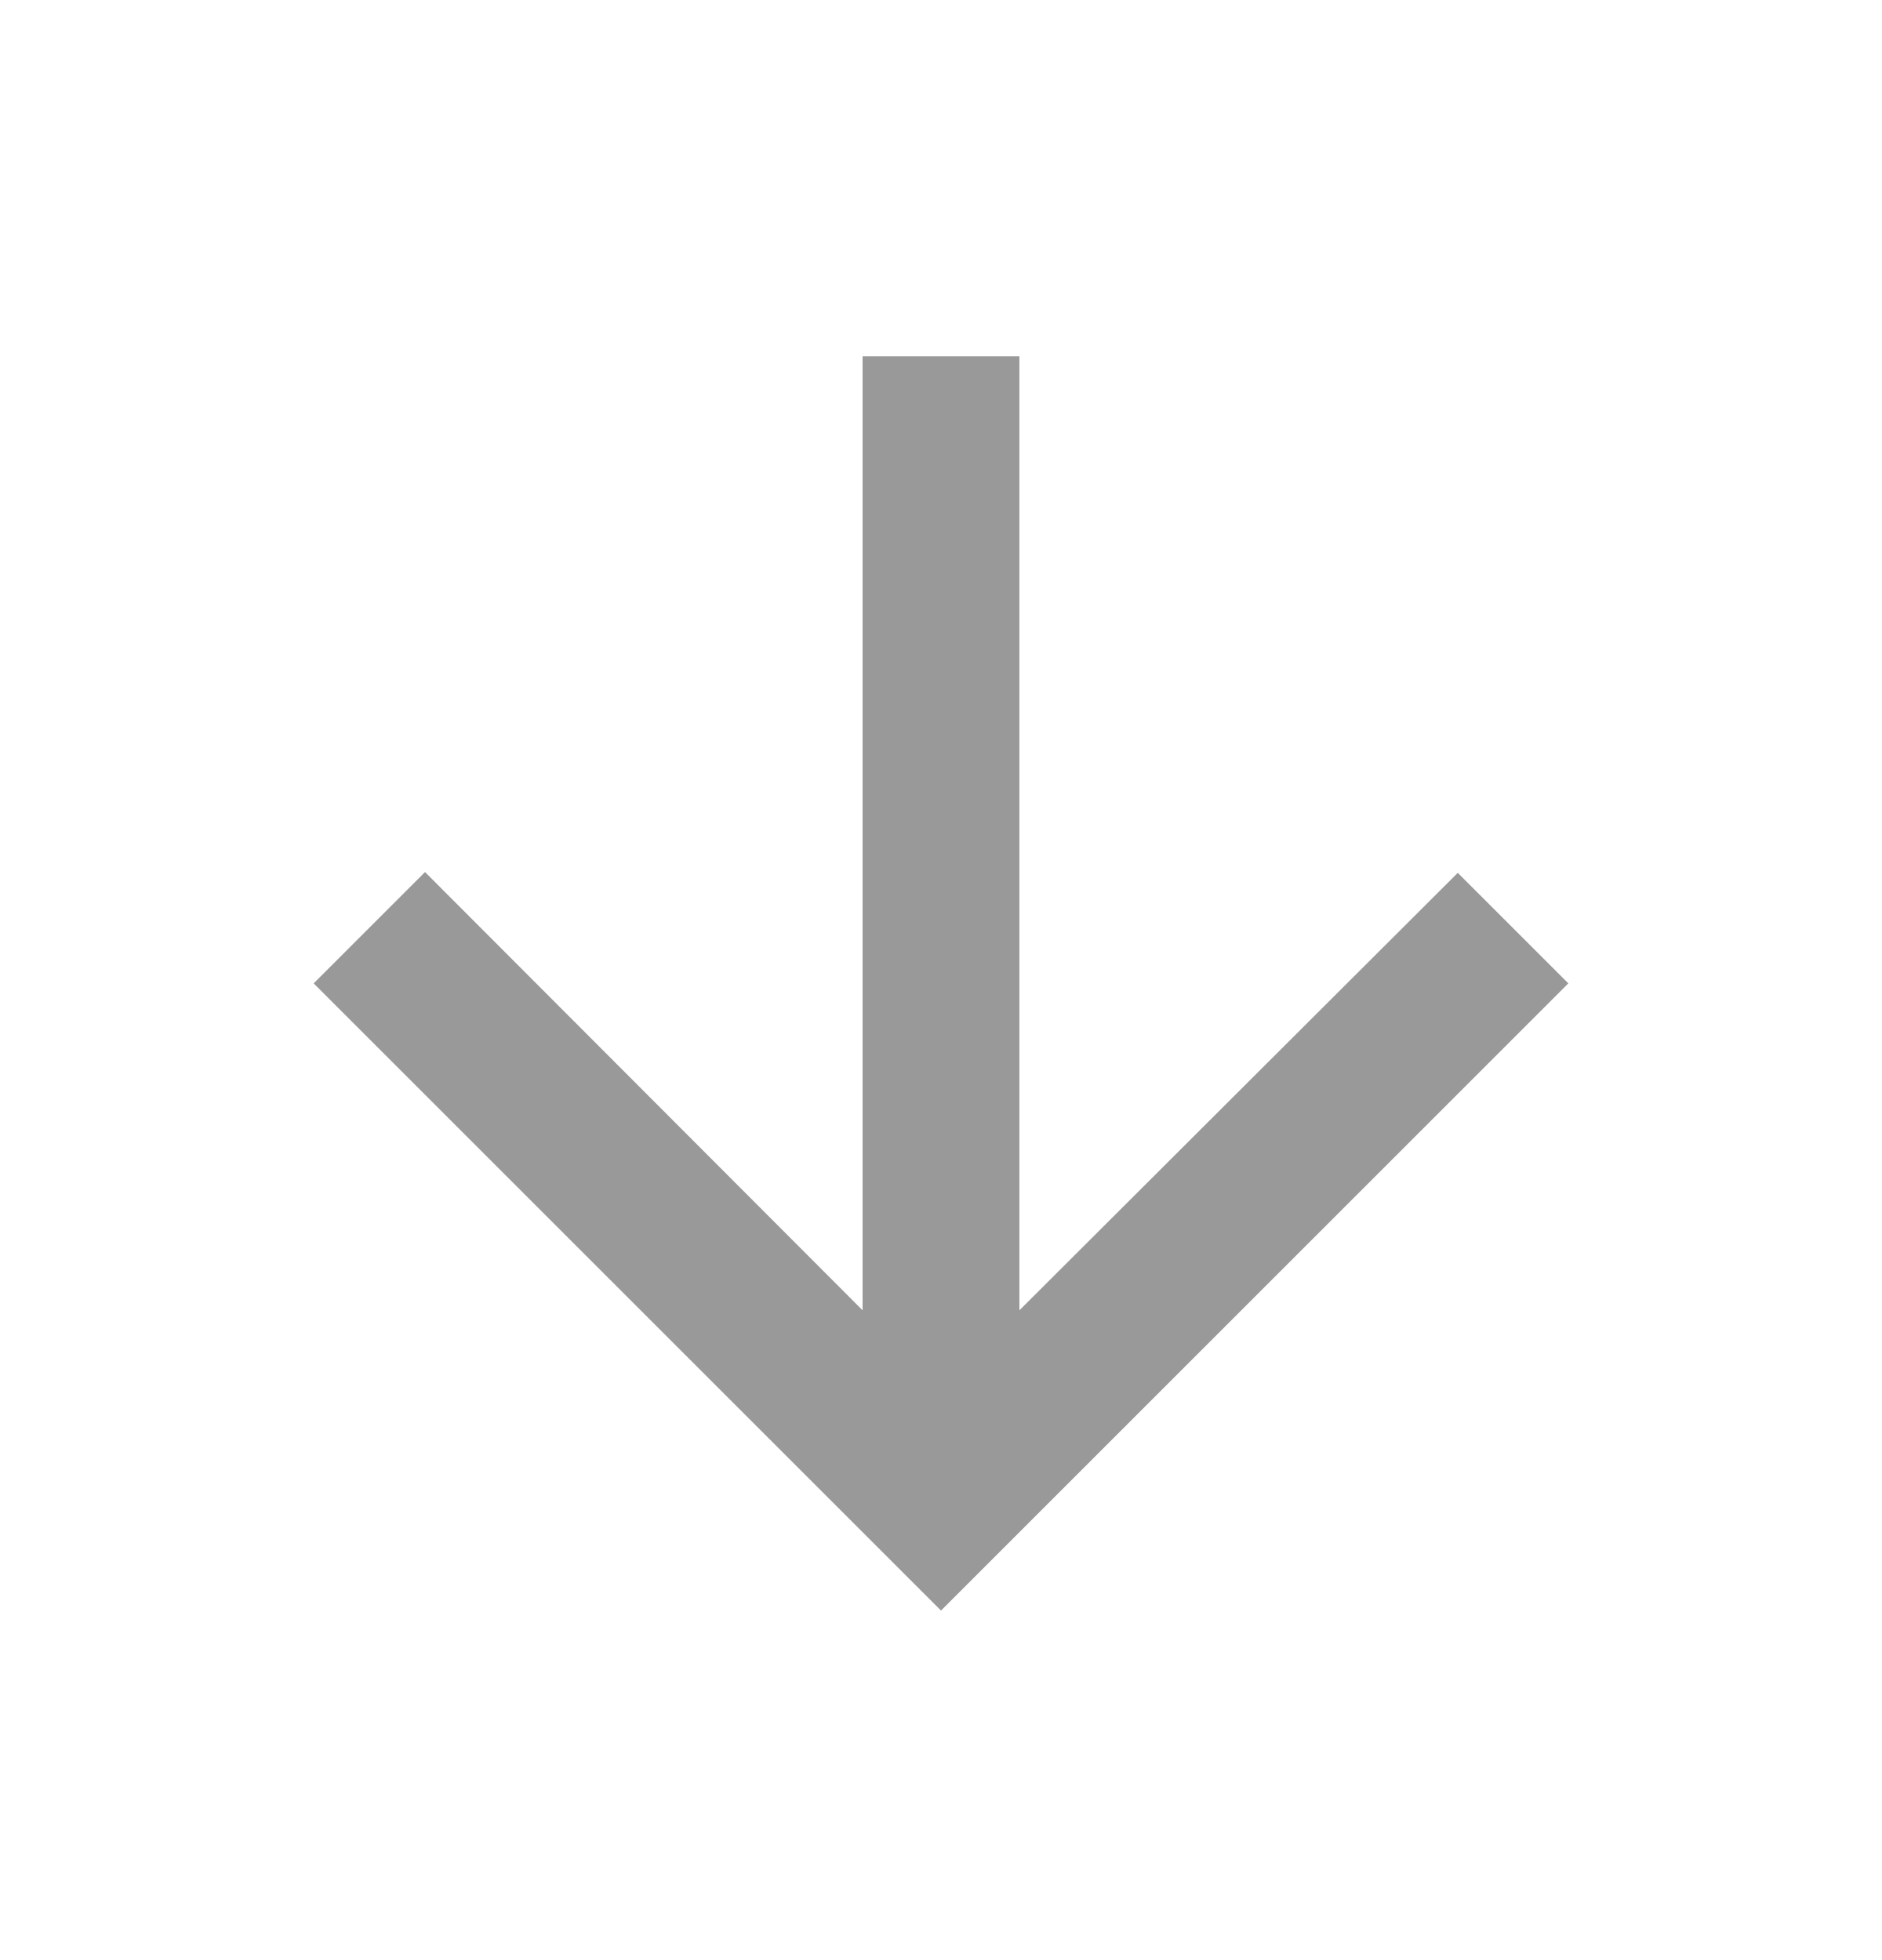
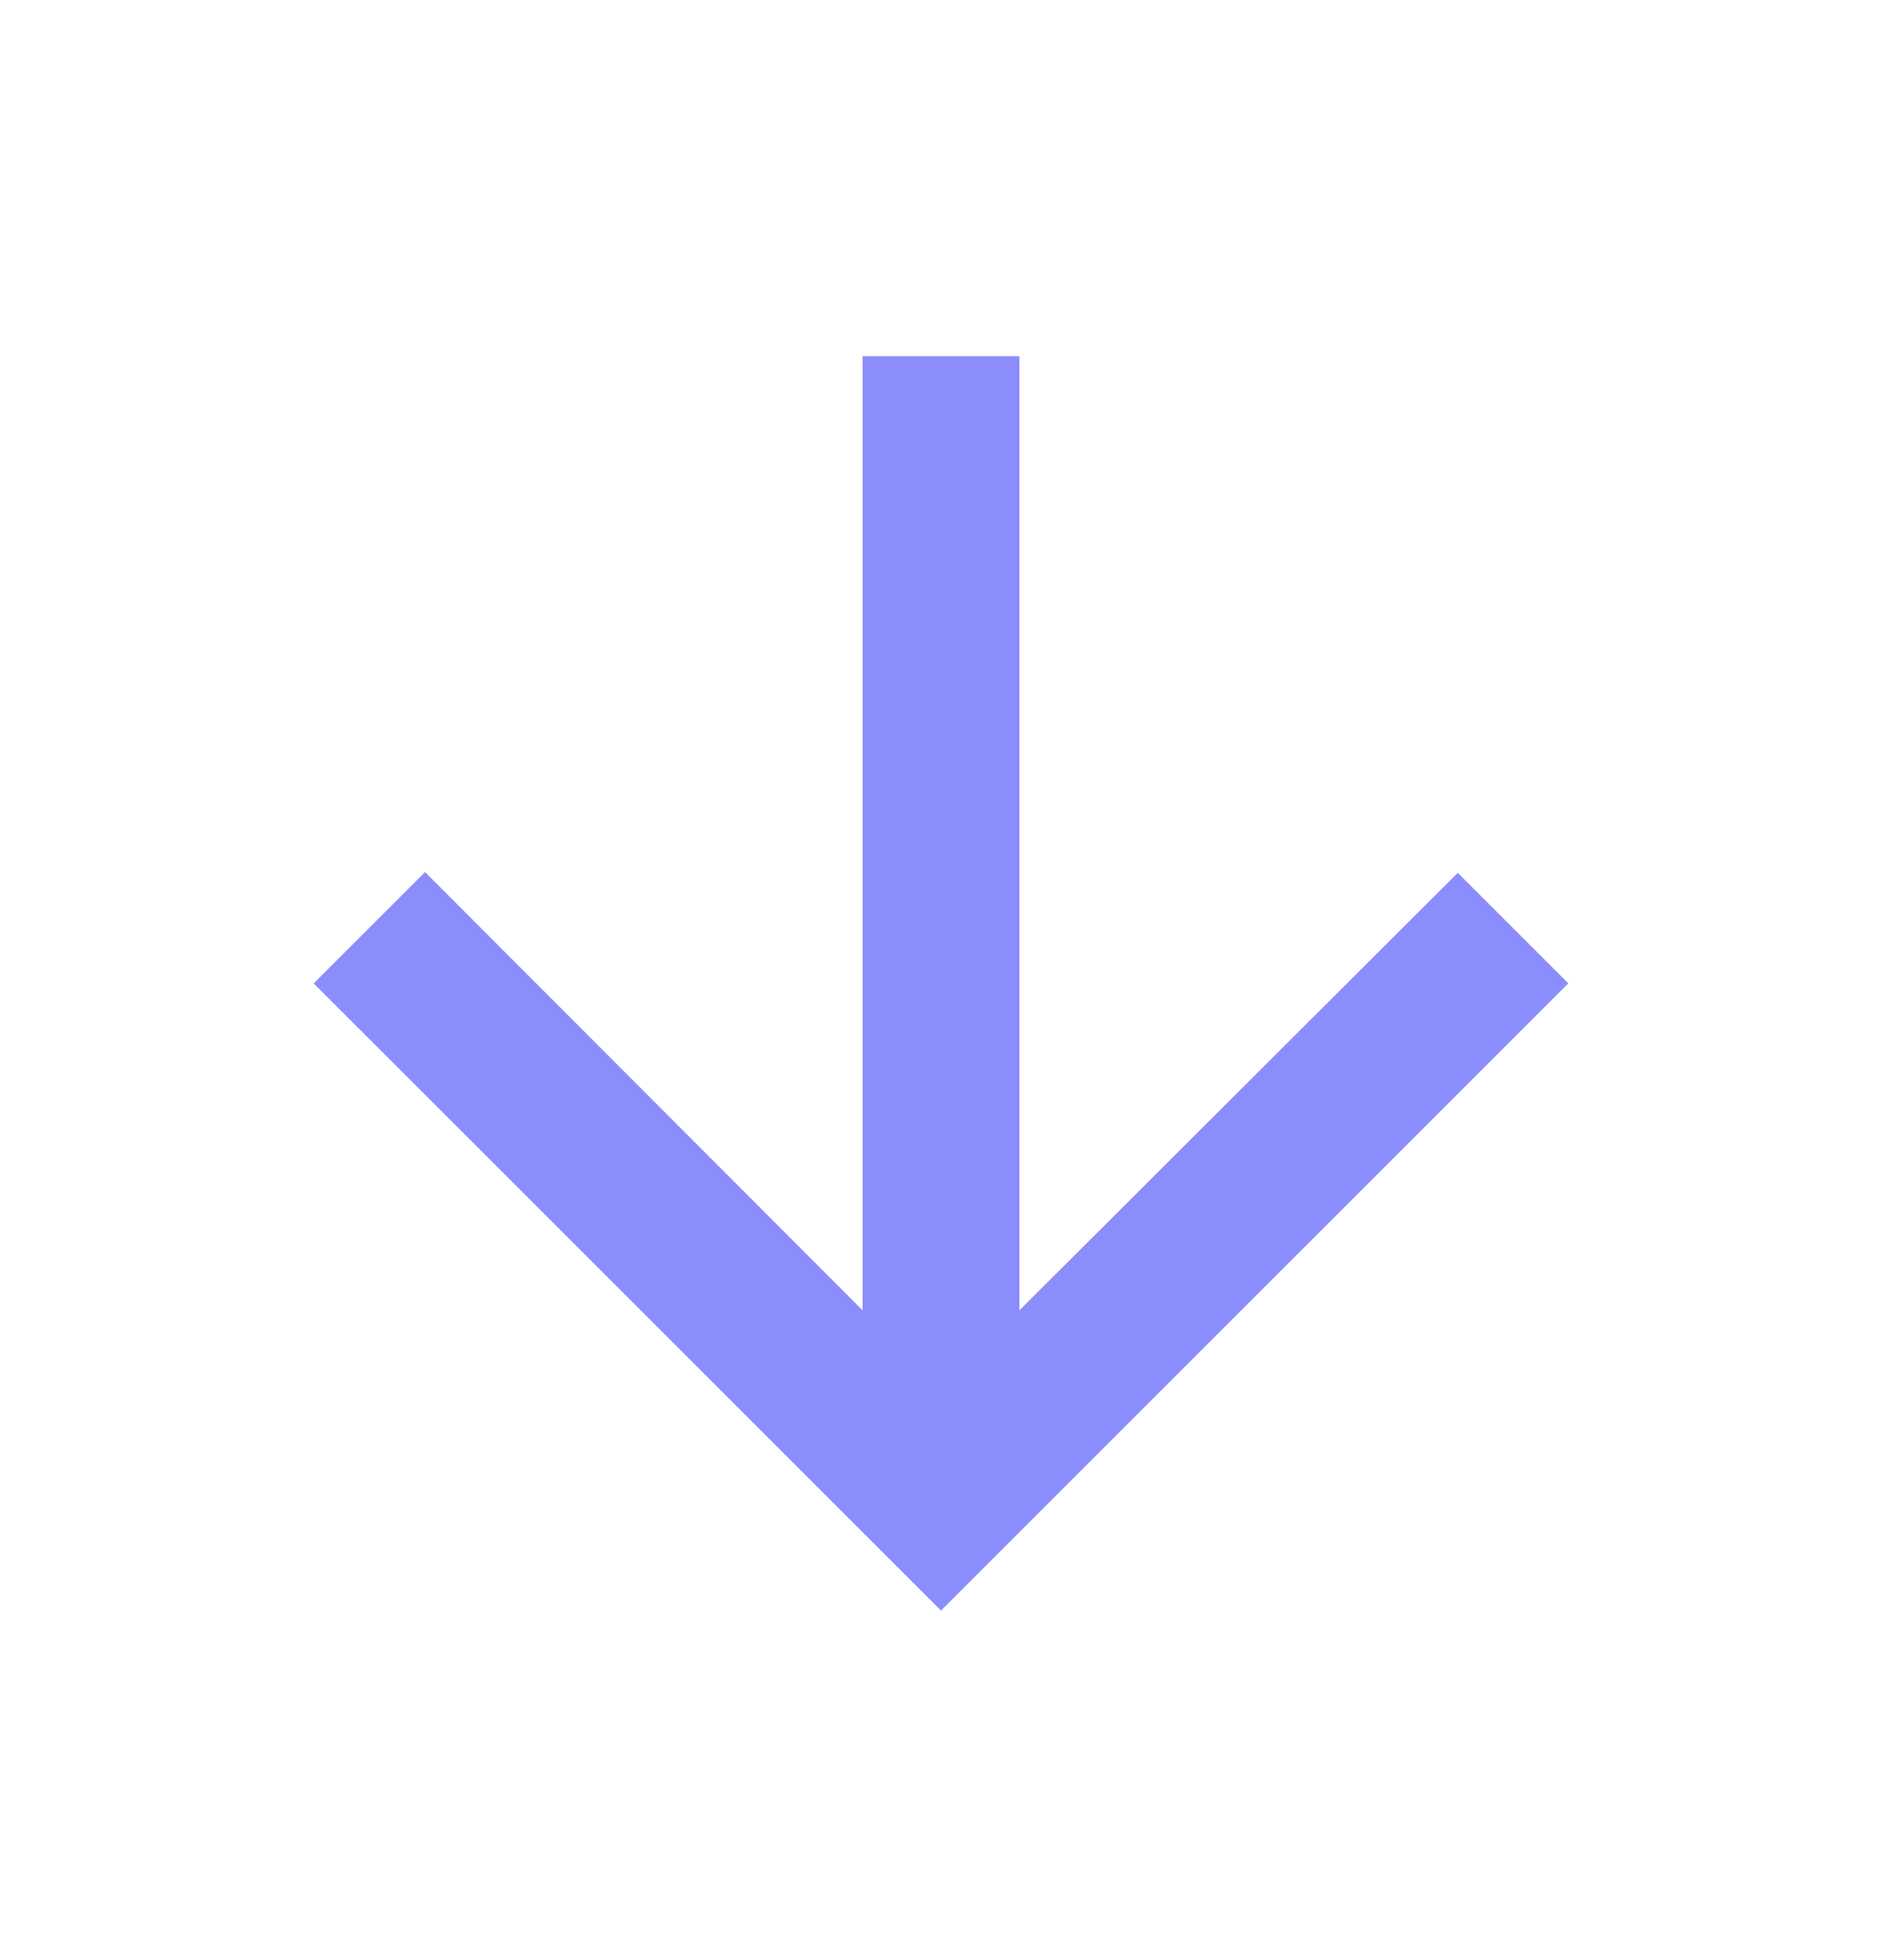
<svg xmlns="http://www.w3.org/2000/svg" width="24" height="25" viewBox="0 0 24 25" fill="none">
-   <path d="M20 12.543L18.59 11.133L13 16.713V4.543H11V16.713L5.42 11.123L4 12.543L12 20.543L20 12.543Z" fill="black" fill-opacity="0.4" />
+   <path d="M20 12.543L18.59 11.133L13 16.713V4.543H11V16.713L5.42 11.123L4 12.543L12 20.543L20 12.543Z" fill="#8c8dfc" />
</svg>
